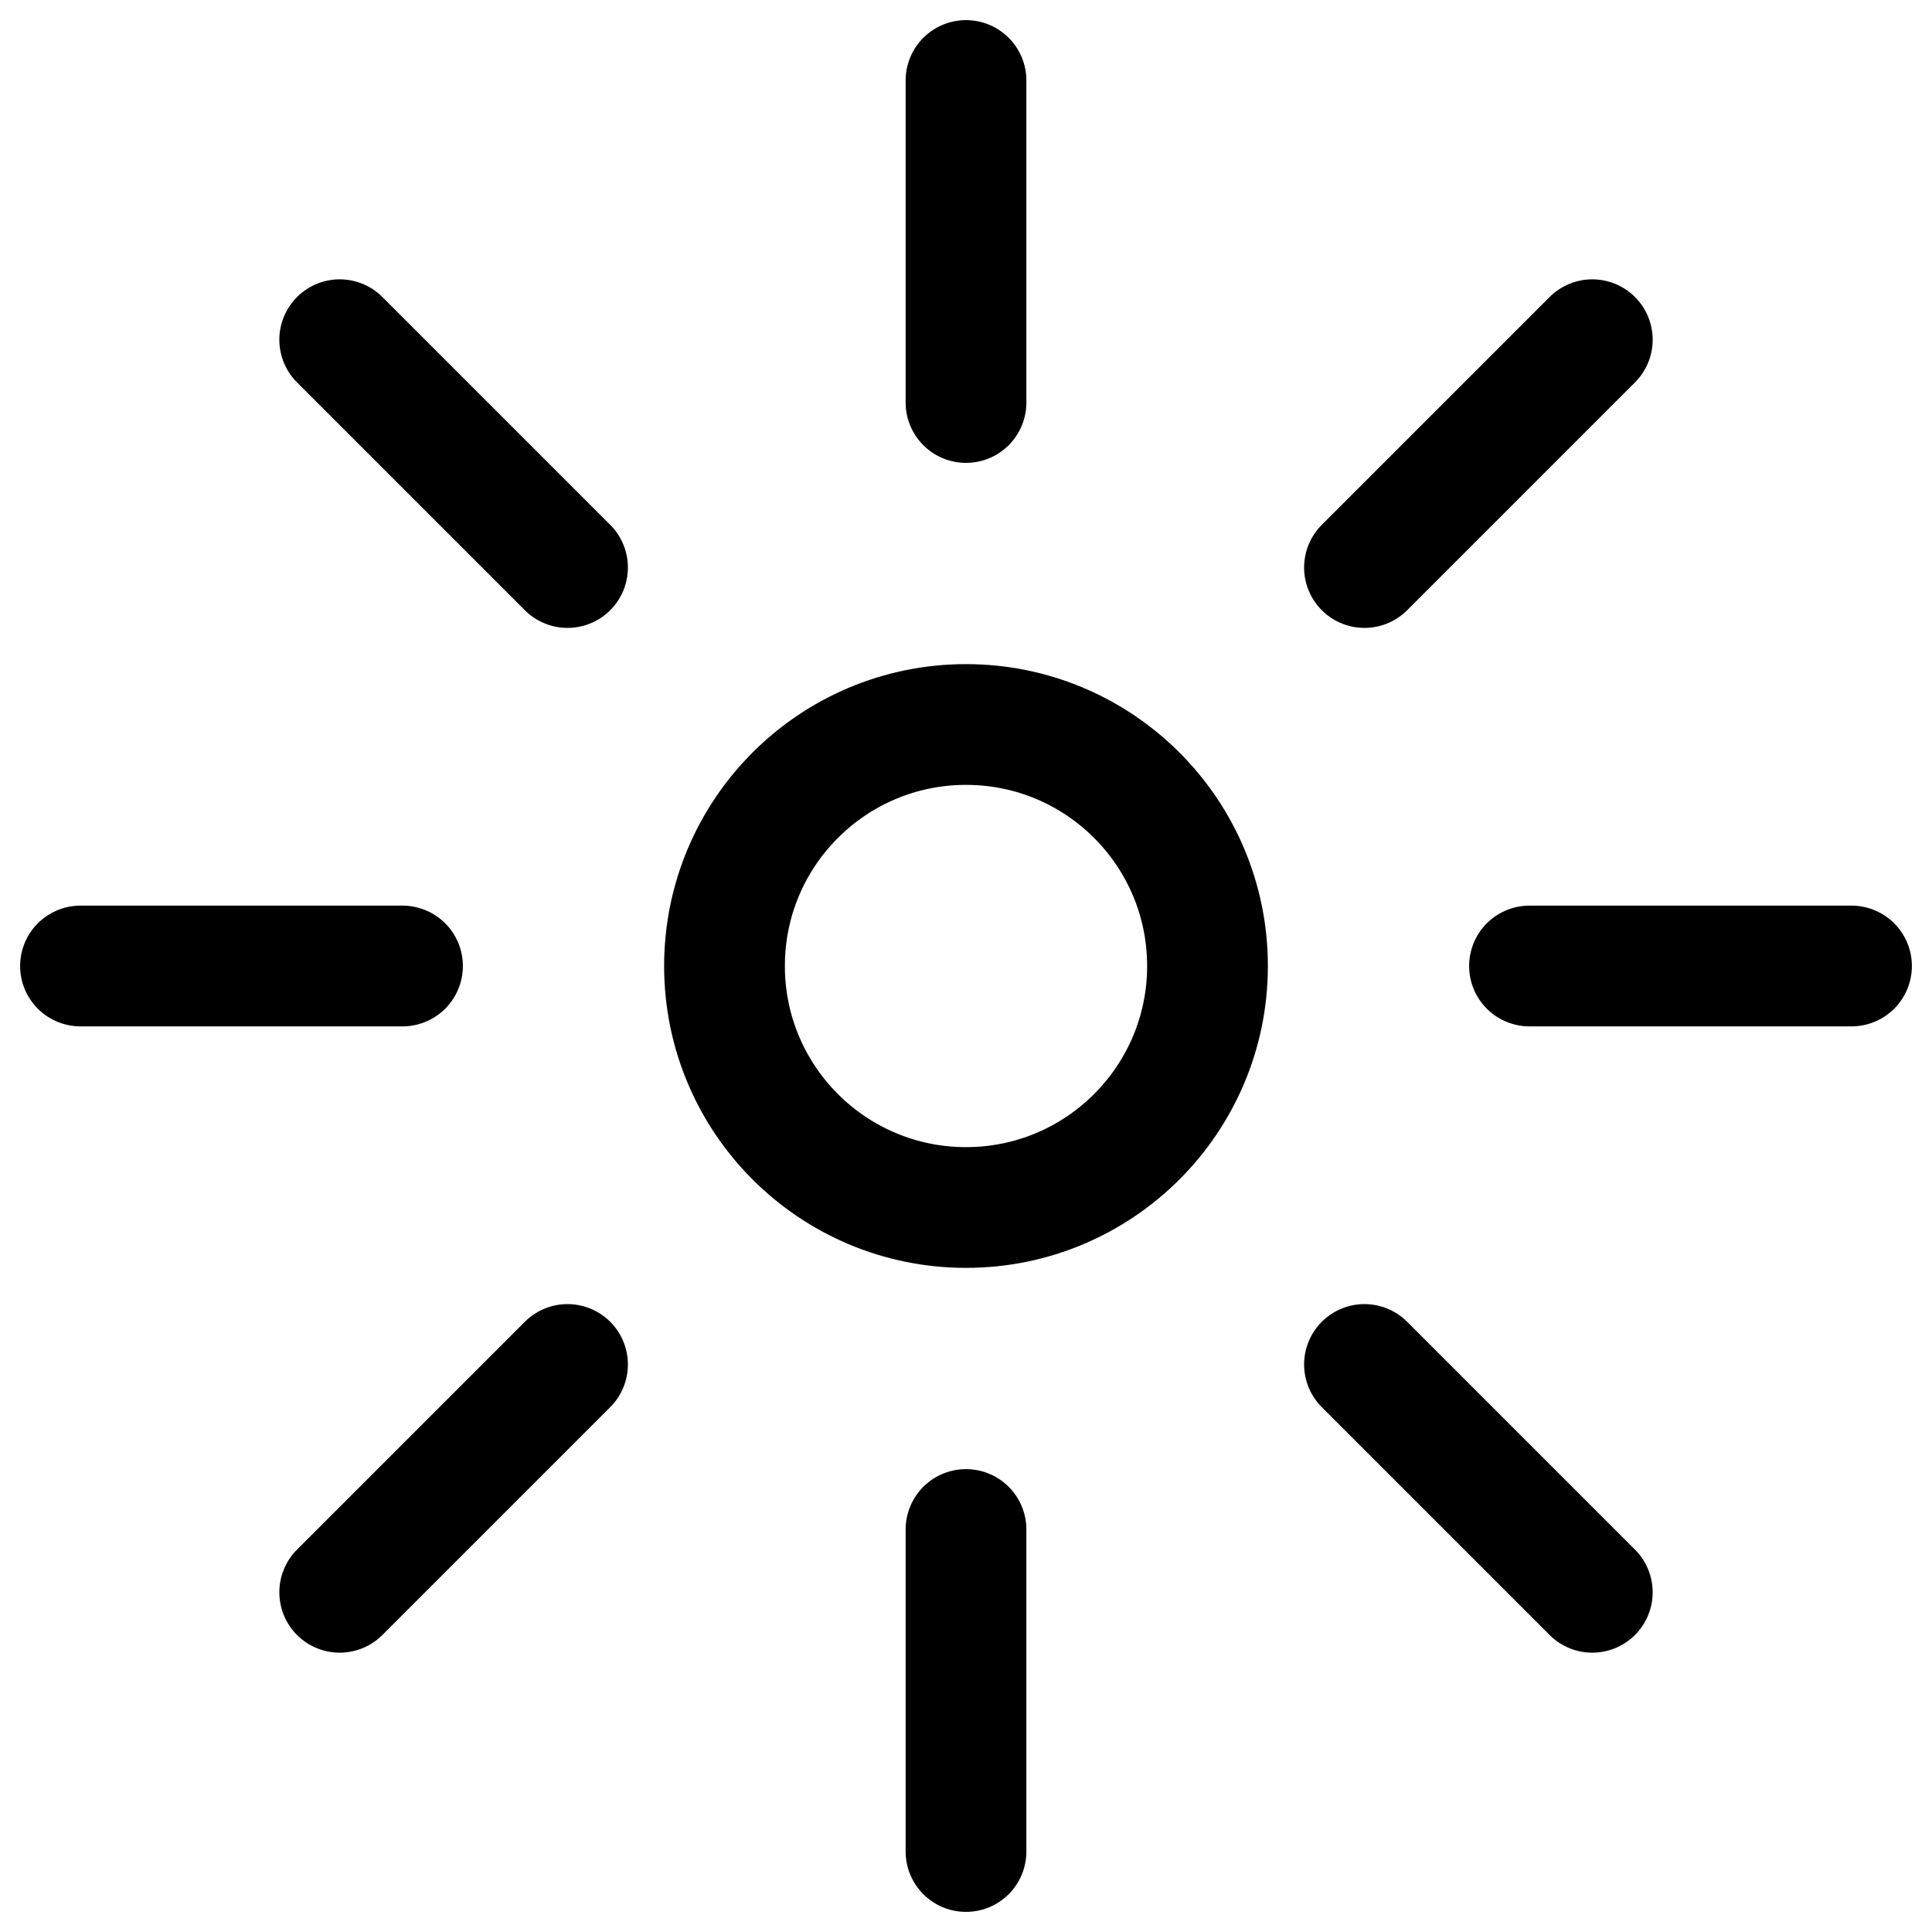
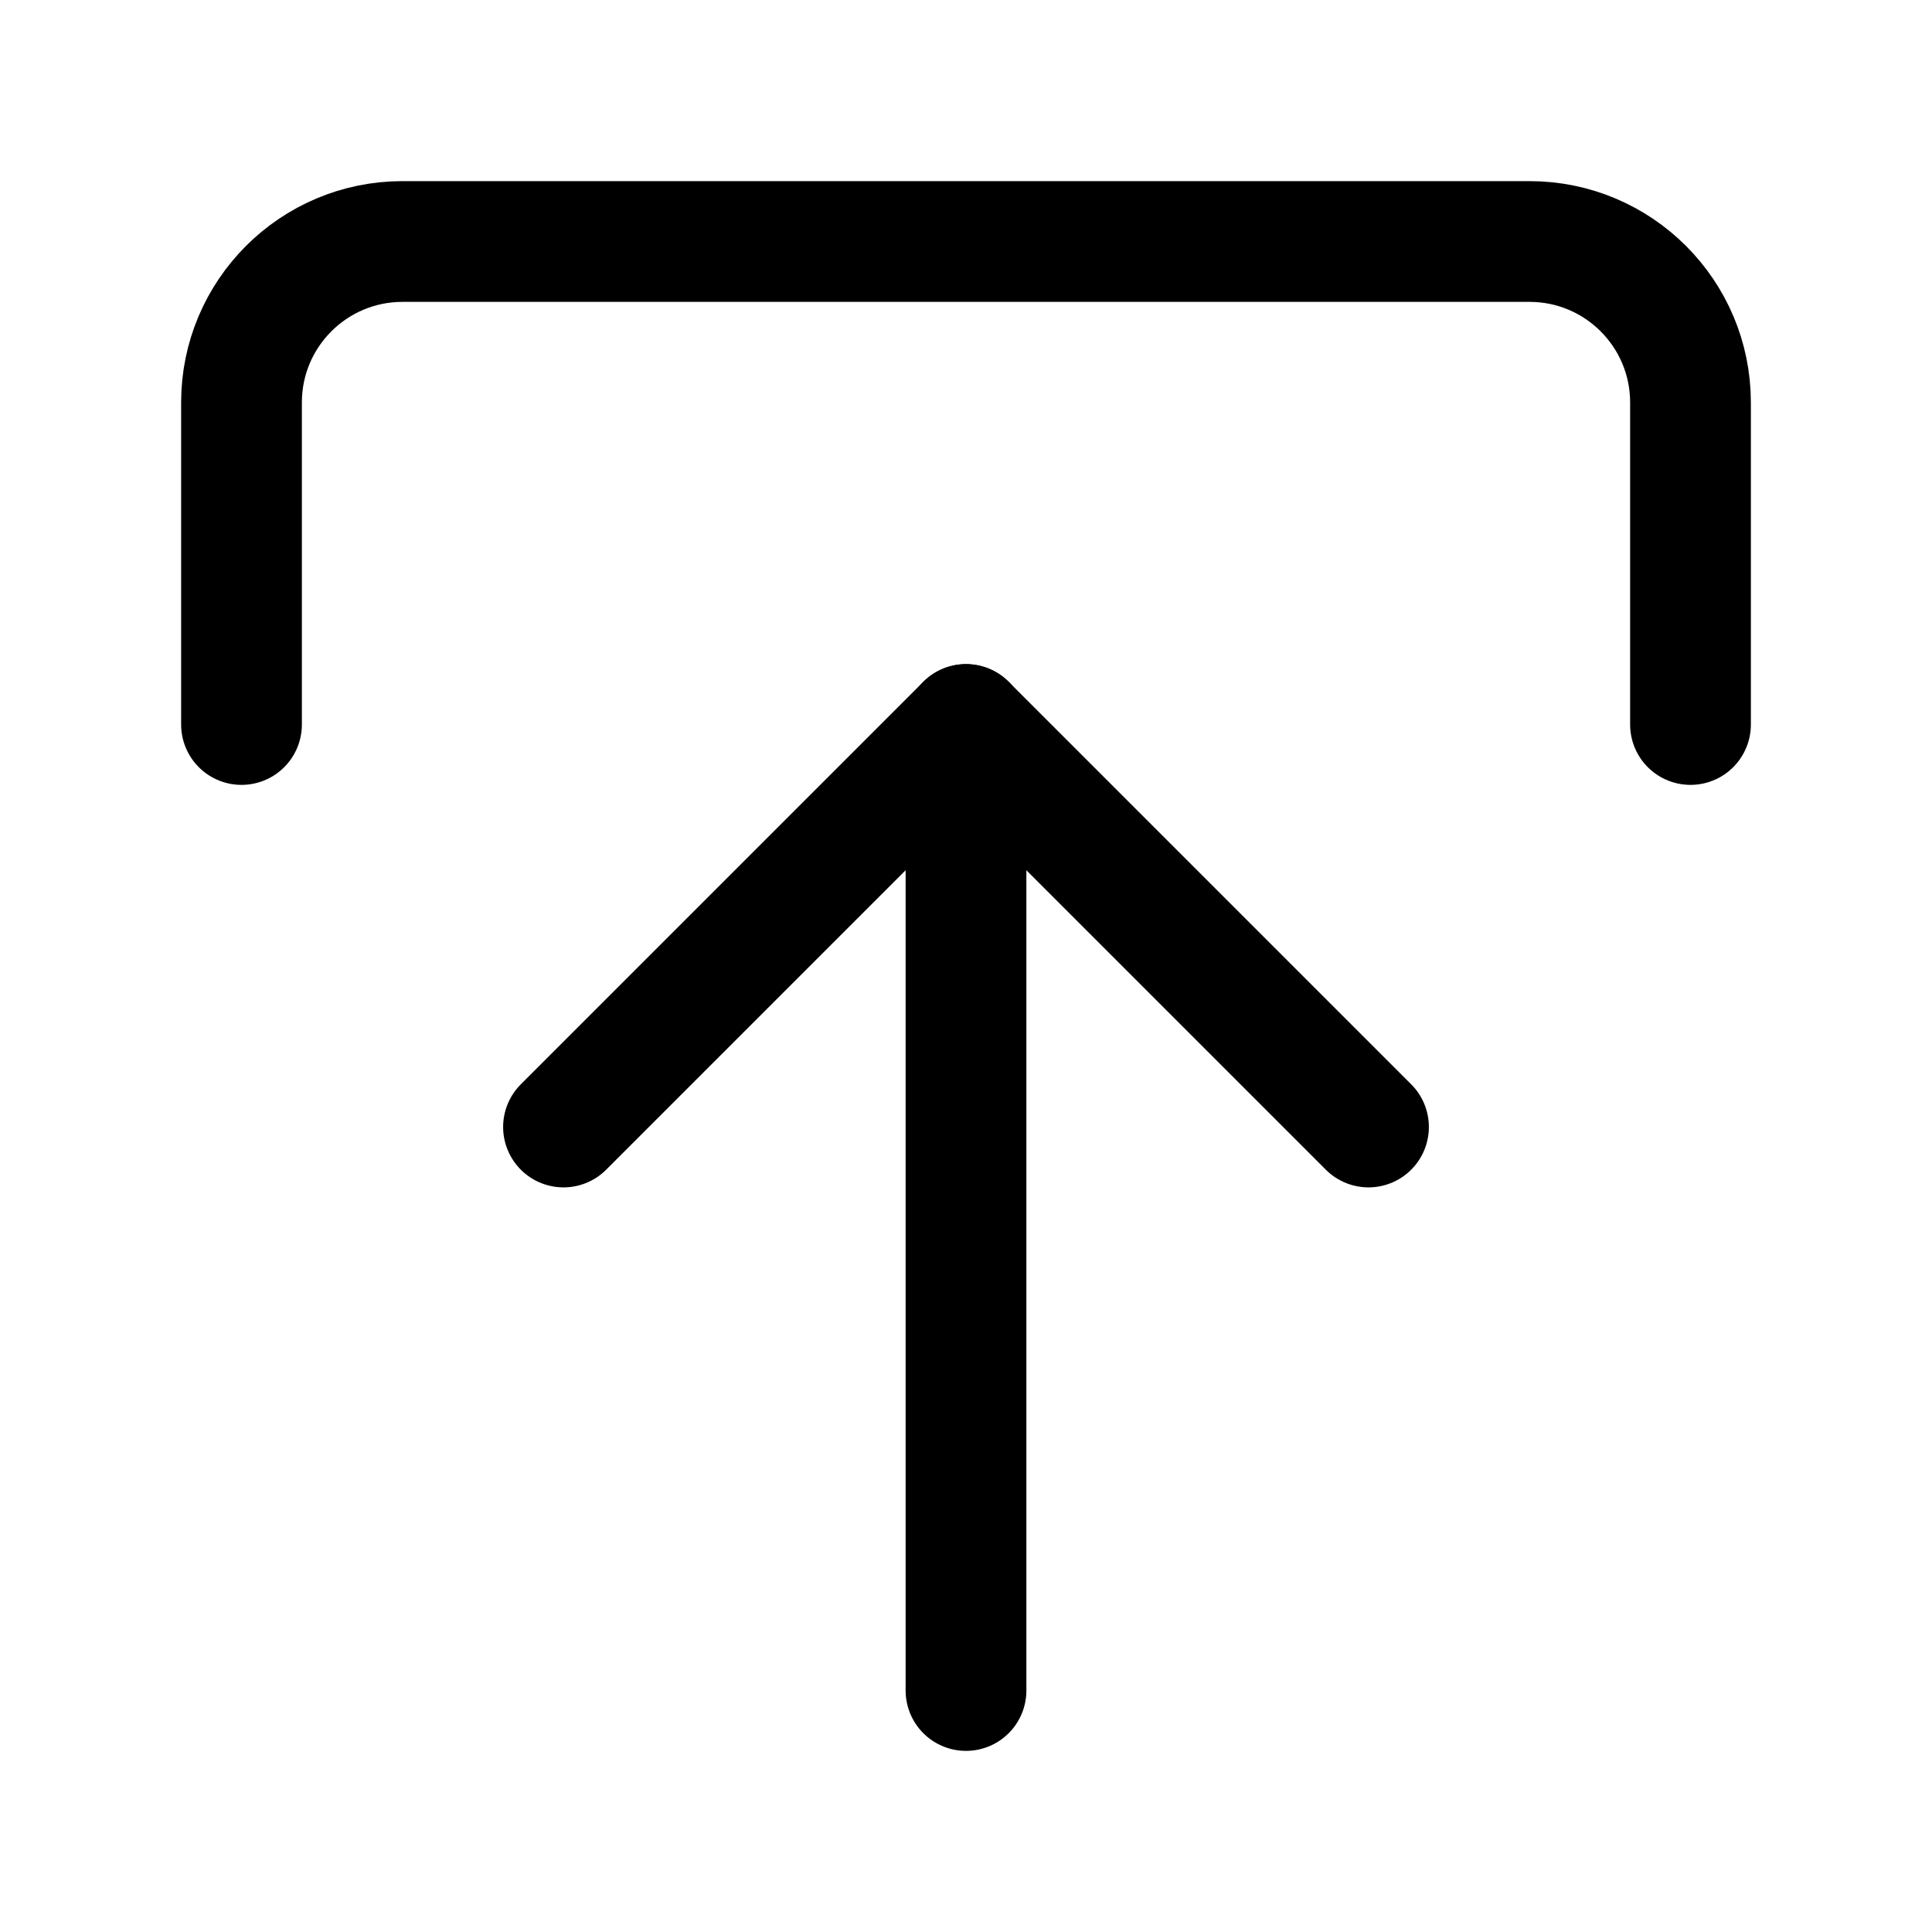
<svg xmlns="http://www.w3.org/2000/svg" viewBox="0 0 24 24" fill="none" stroke="currentColor" stroke-width="1.5" stroke-linecap="round" stroke-linejoin="round">
-   <circle cx="12" cy="12" r="3" />
-   <path d="M12 1v4M12 19v4M4.22 4.22l2.83 2.83M16.95 16.95l2.83 2.83M1 12h4M19 12h4M4.22 19.78l2.83-2.83M16.95 7.05l2.83-2.83" />
+   <path d="M3 9V5a2 2 0 0 1 2-2h14a2 2 0 0 1 2 2v4" />
+   <polyline points="17 14 12 9 7 14" />
+   <line x1="12" y1="9" x2="12" y2="21" />
</svg>
